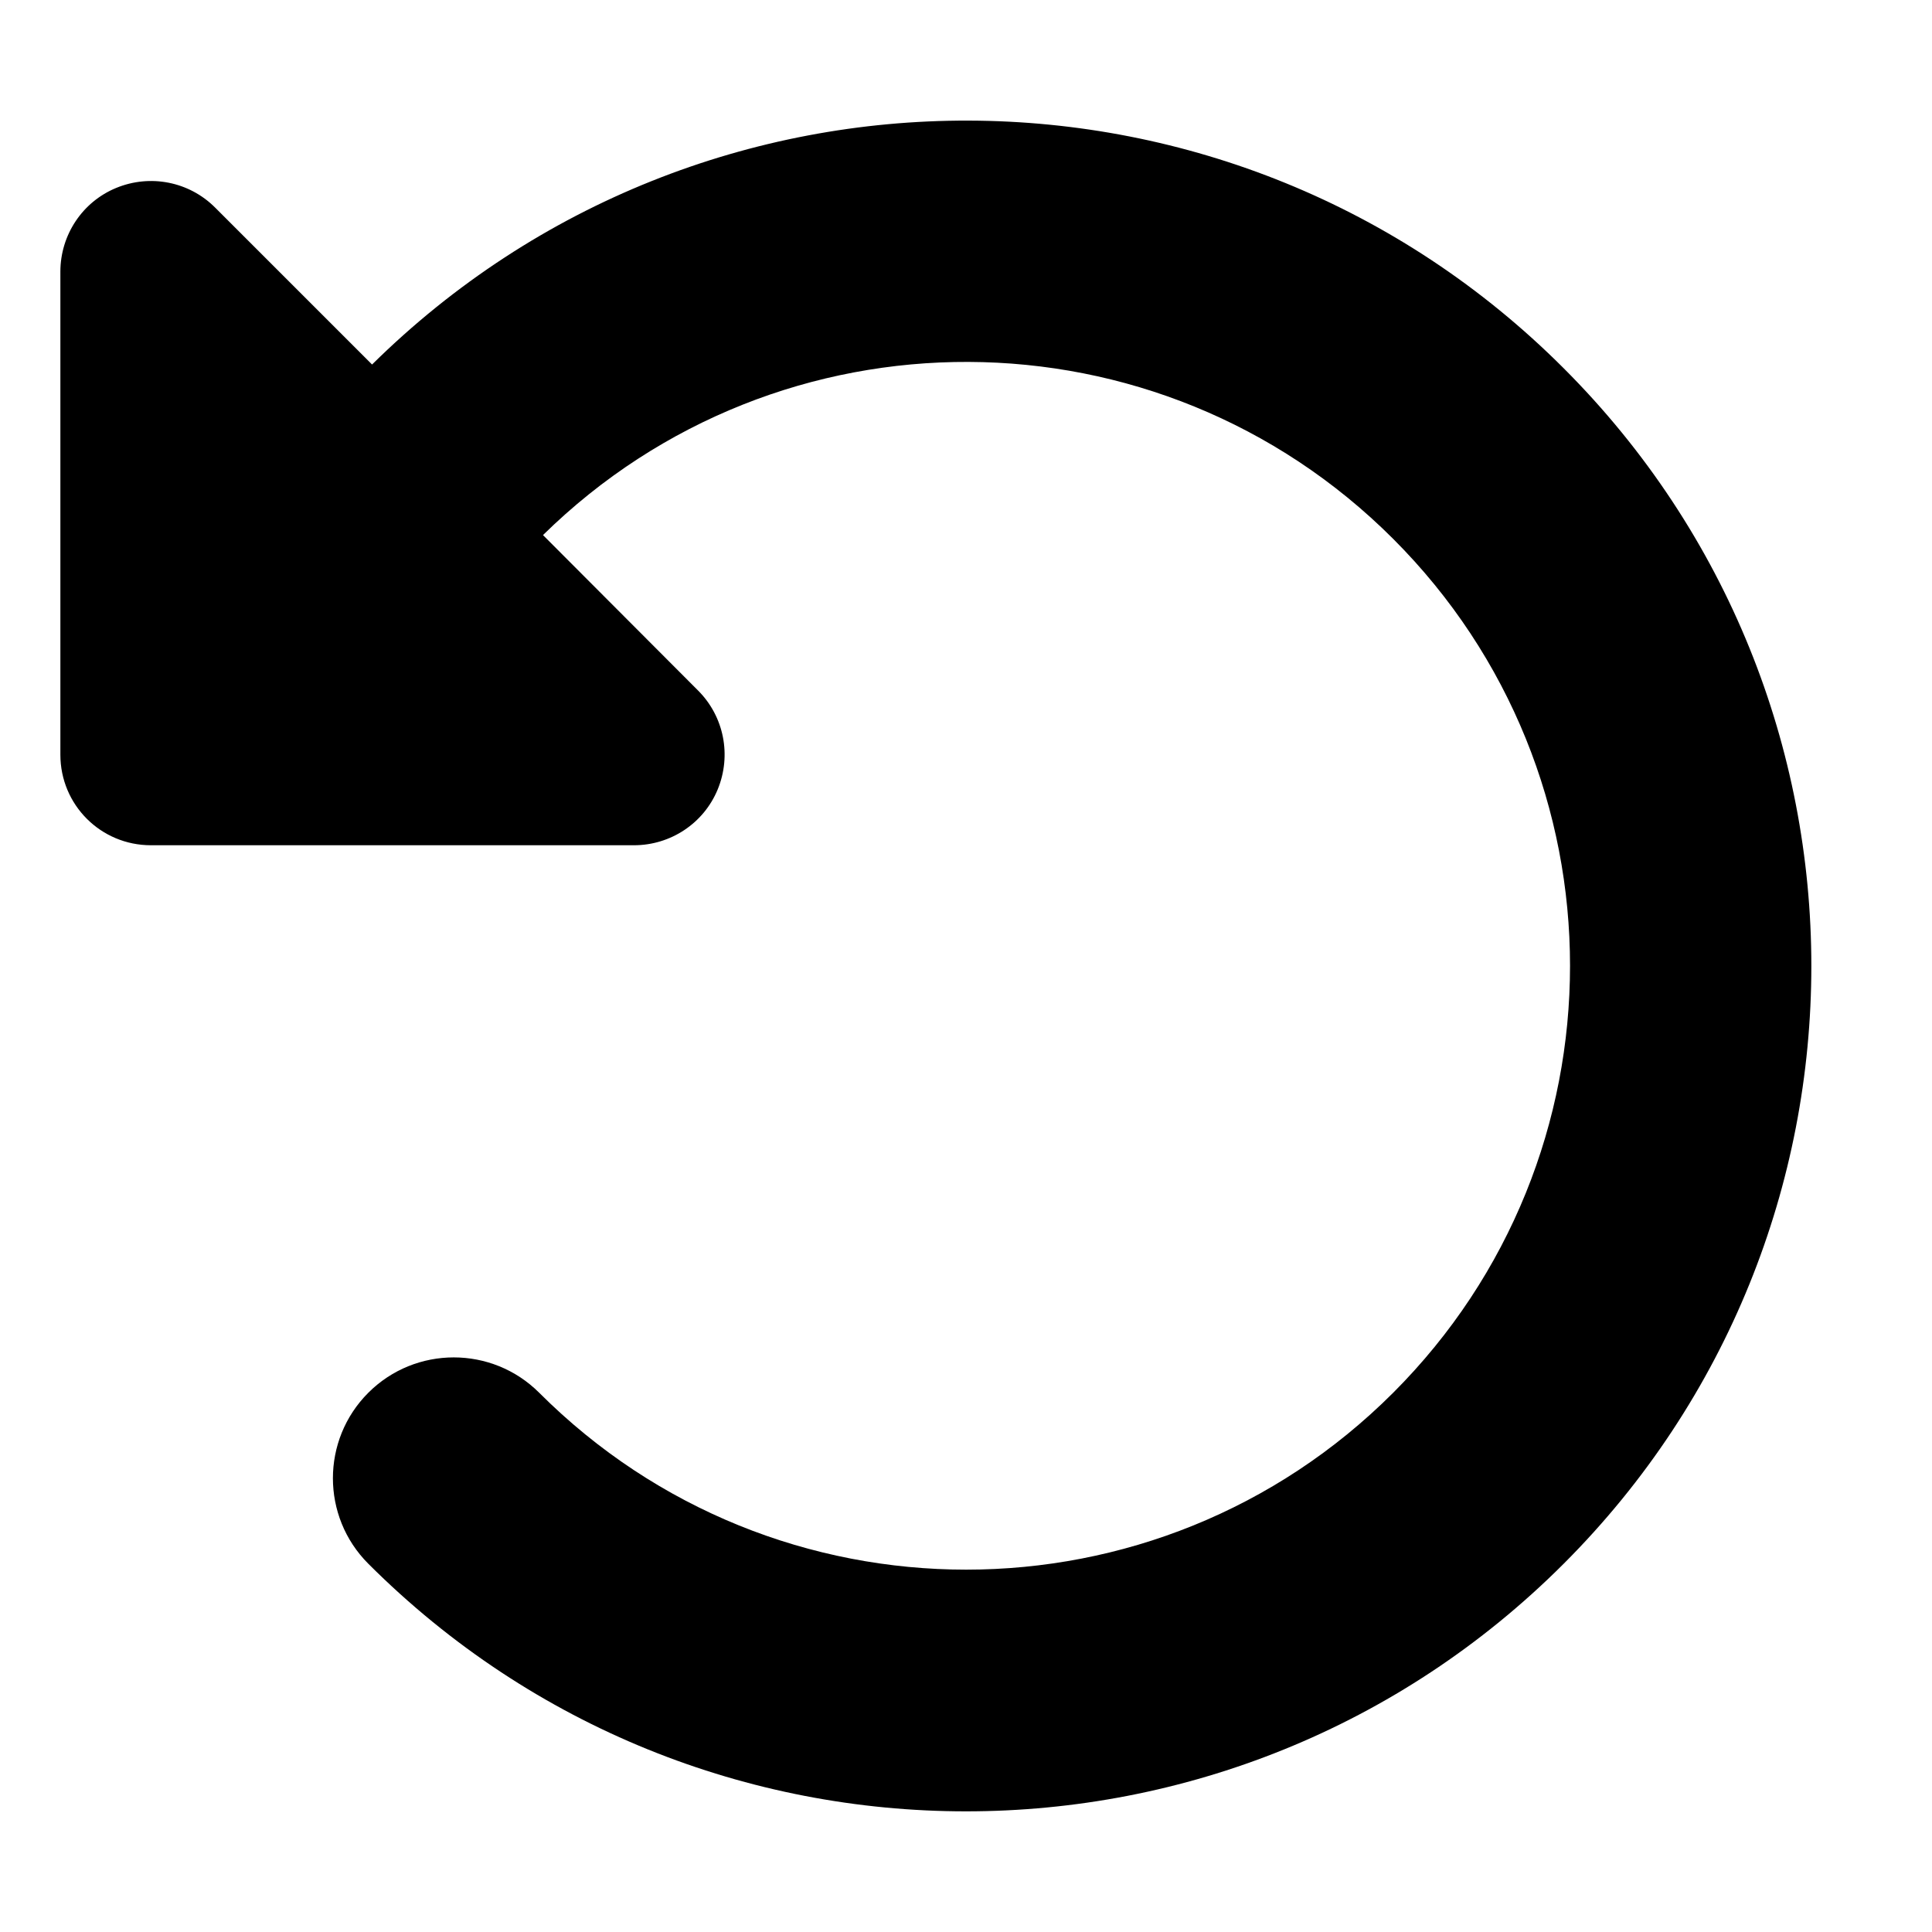
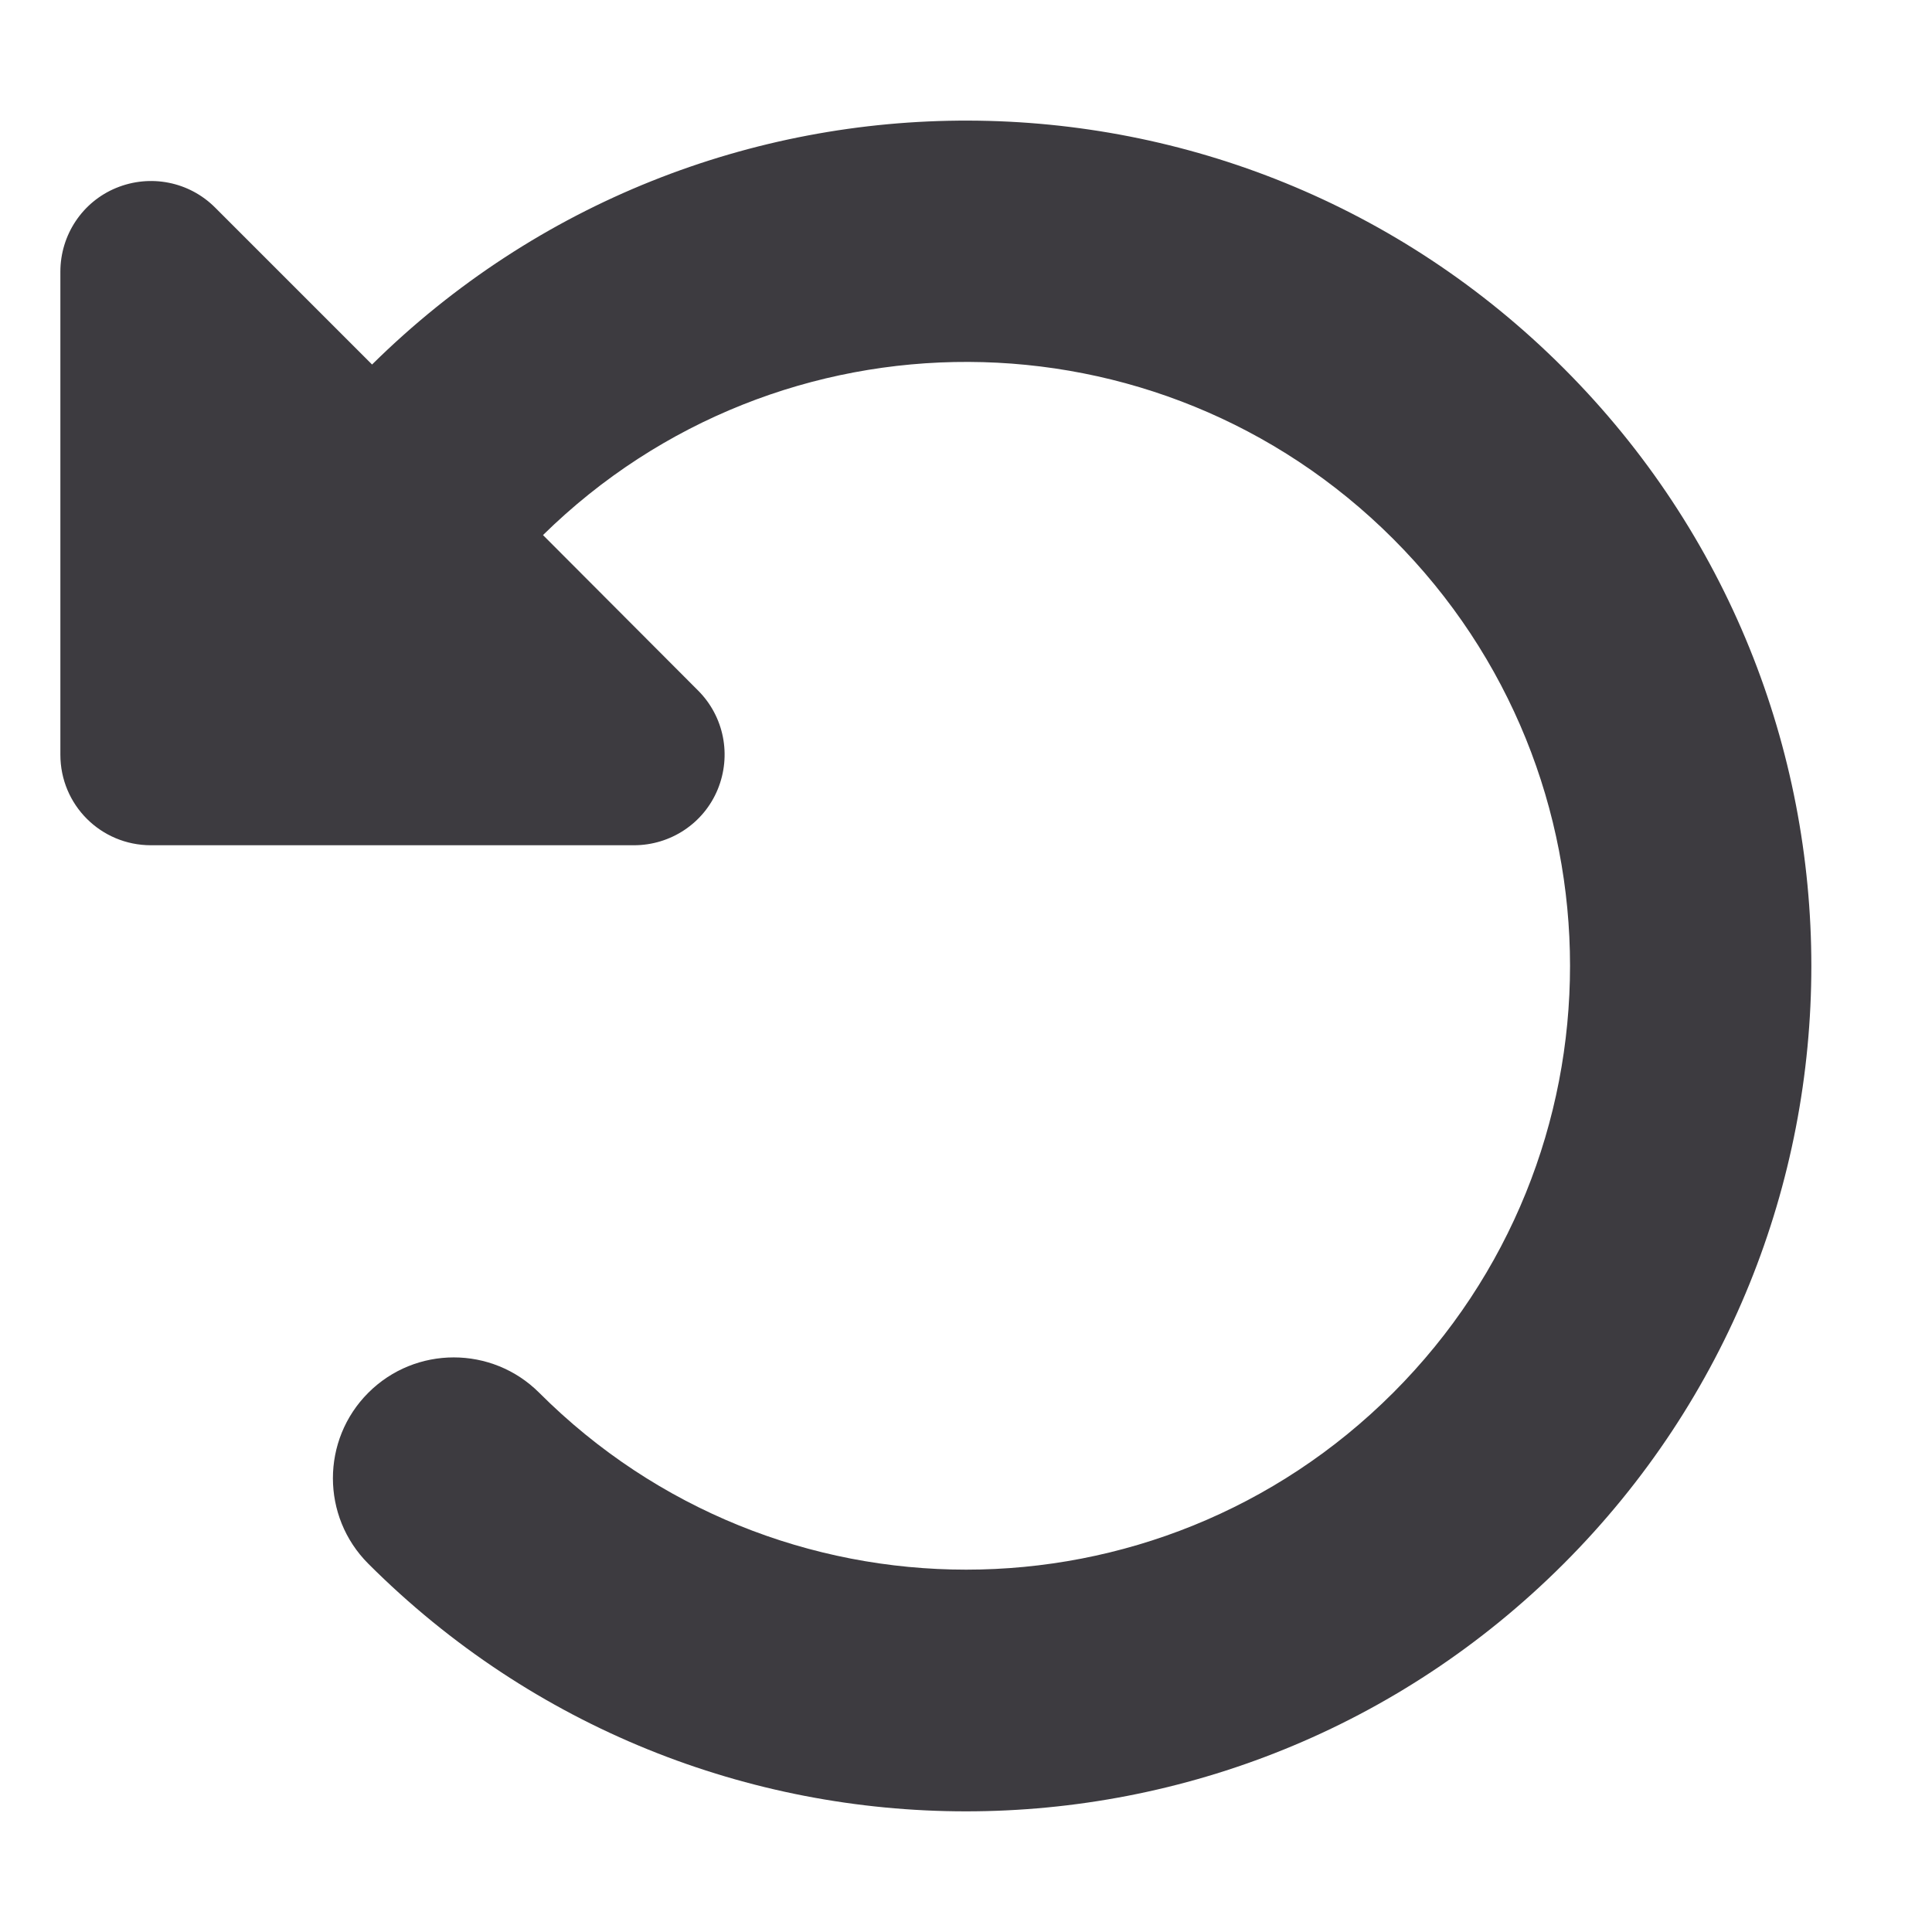
<svg xmlns="http://www.w3.org/2000/svg" viewBox="0 0 512 512">
-   <path d="M48.5 224H40c-13.3 0-24-10.7-24-24V72c0-9.7 5.8-18.5 14.8-22.2s19.3-1.7 26.2 5.2L98.6 96.6c87.6-86.5 228.7-86.2 315.8 1c87.5 87.5 87.5 229.3 0 316.8s-229.3 87.5-316.8 0c-12.5-12.5-12.5-32.8 0-45.3s32.8-12.5 45.3 0c62.5 62.5 163.8 62.5 226.3 0s62.5-163.8 0-226.3c-62.2-62.2-162.7-62.5-225.3-1L185 183c6.9 6.9 8.9 17.2 5.2 26.2s-12.5 14.8-22.2 14.8H48.5z" />
+   <path fill="#3D3B40" d="M48.5 224H40c-13.3 0-24-10.7-24-24V72c0-9.7 5.8-18.5 14.8-22.2s19.3-1.7 26.2 5.2L98.6 96.6c87.6-86.5 228.7-86.2 315.8 1c87.5 87.5 87.5 229.3 0 316.8s-229.3 87.5-316.8 0c-12.5-12.5-12.5-32.8 0-45.3s32.8-12.5 45.3 0c62.5 62.5 163.8 62.5 226.3 0s62.5-163.8 0-226.3c-62.2-62.2-162.7-62.5-225.3-1L185 183c6.9 6.9 8.9 17.2 5.2 26.2s-12.5 14.8-22.2 14.8H48.5z" />
</svg>
